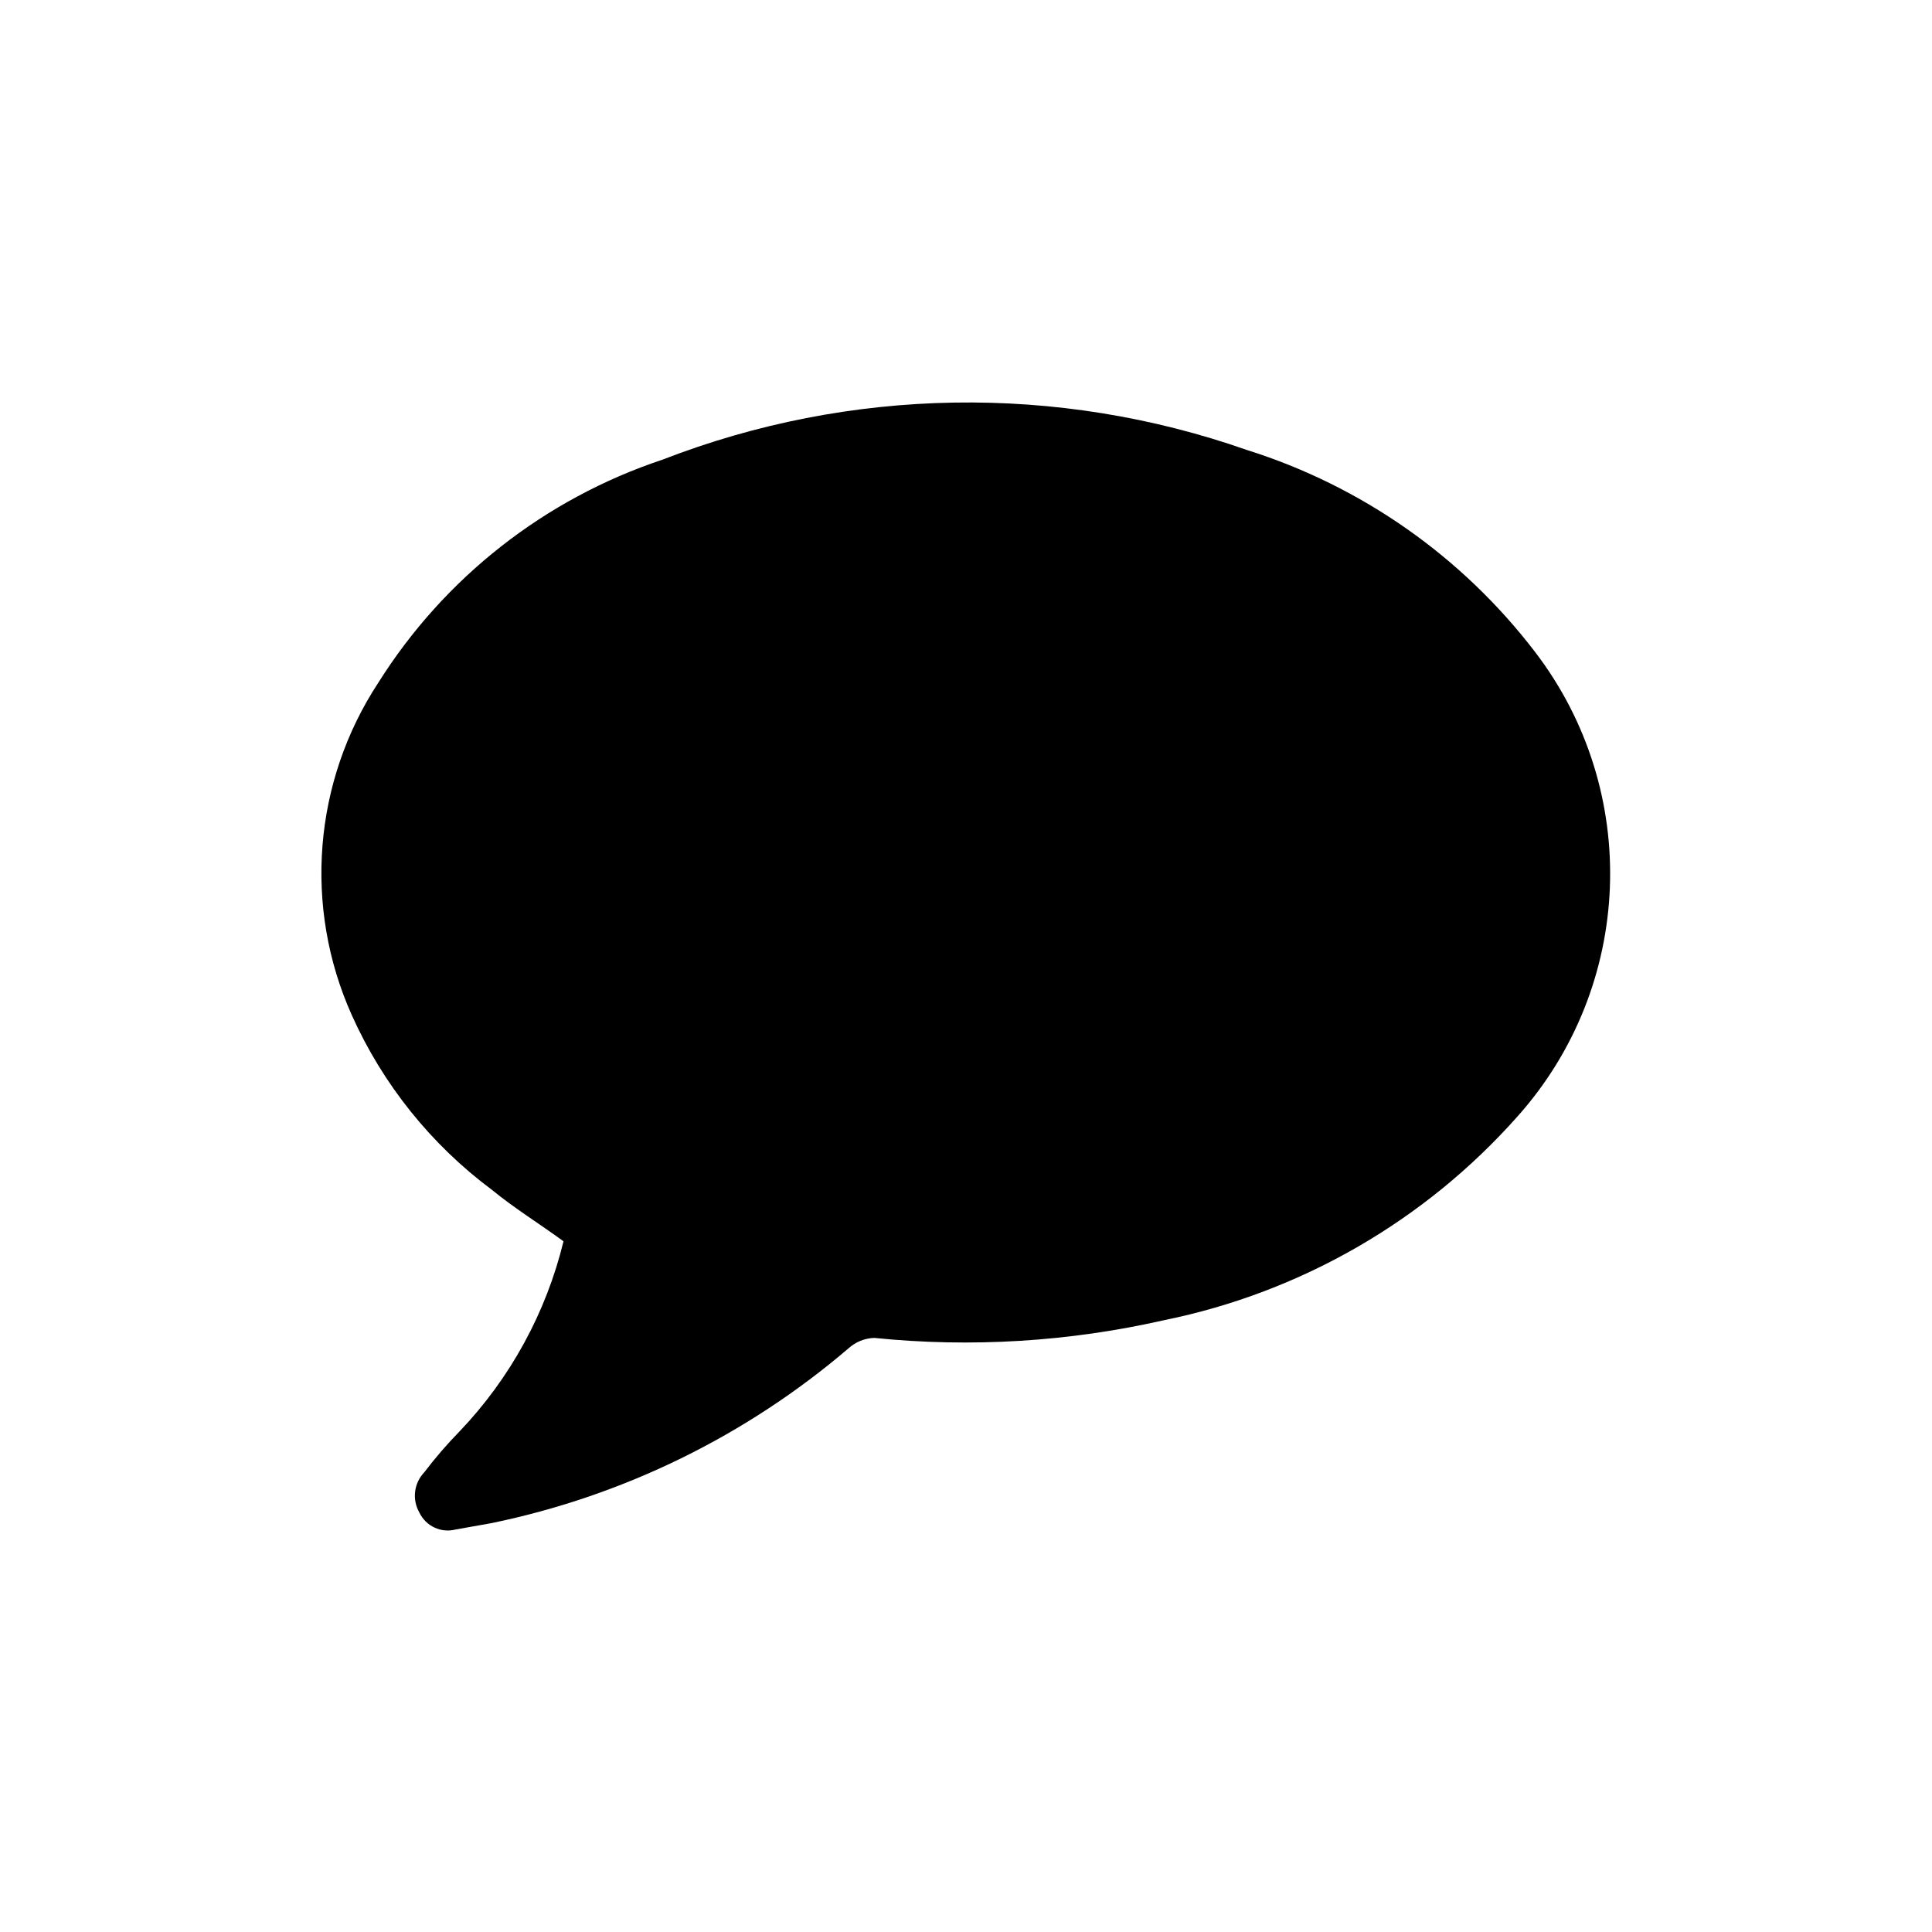
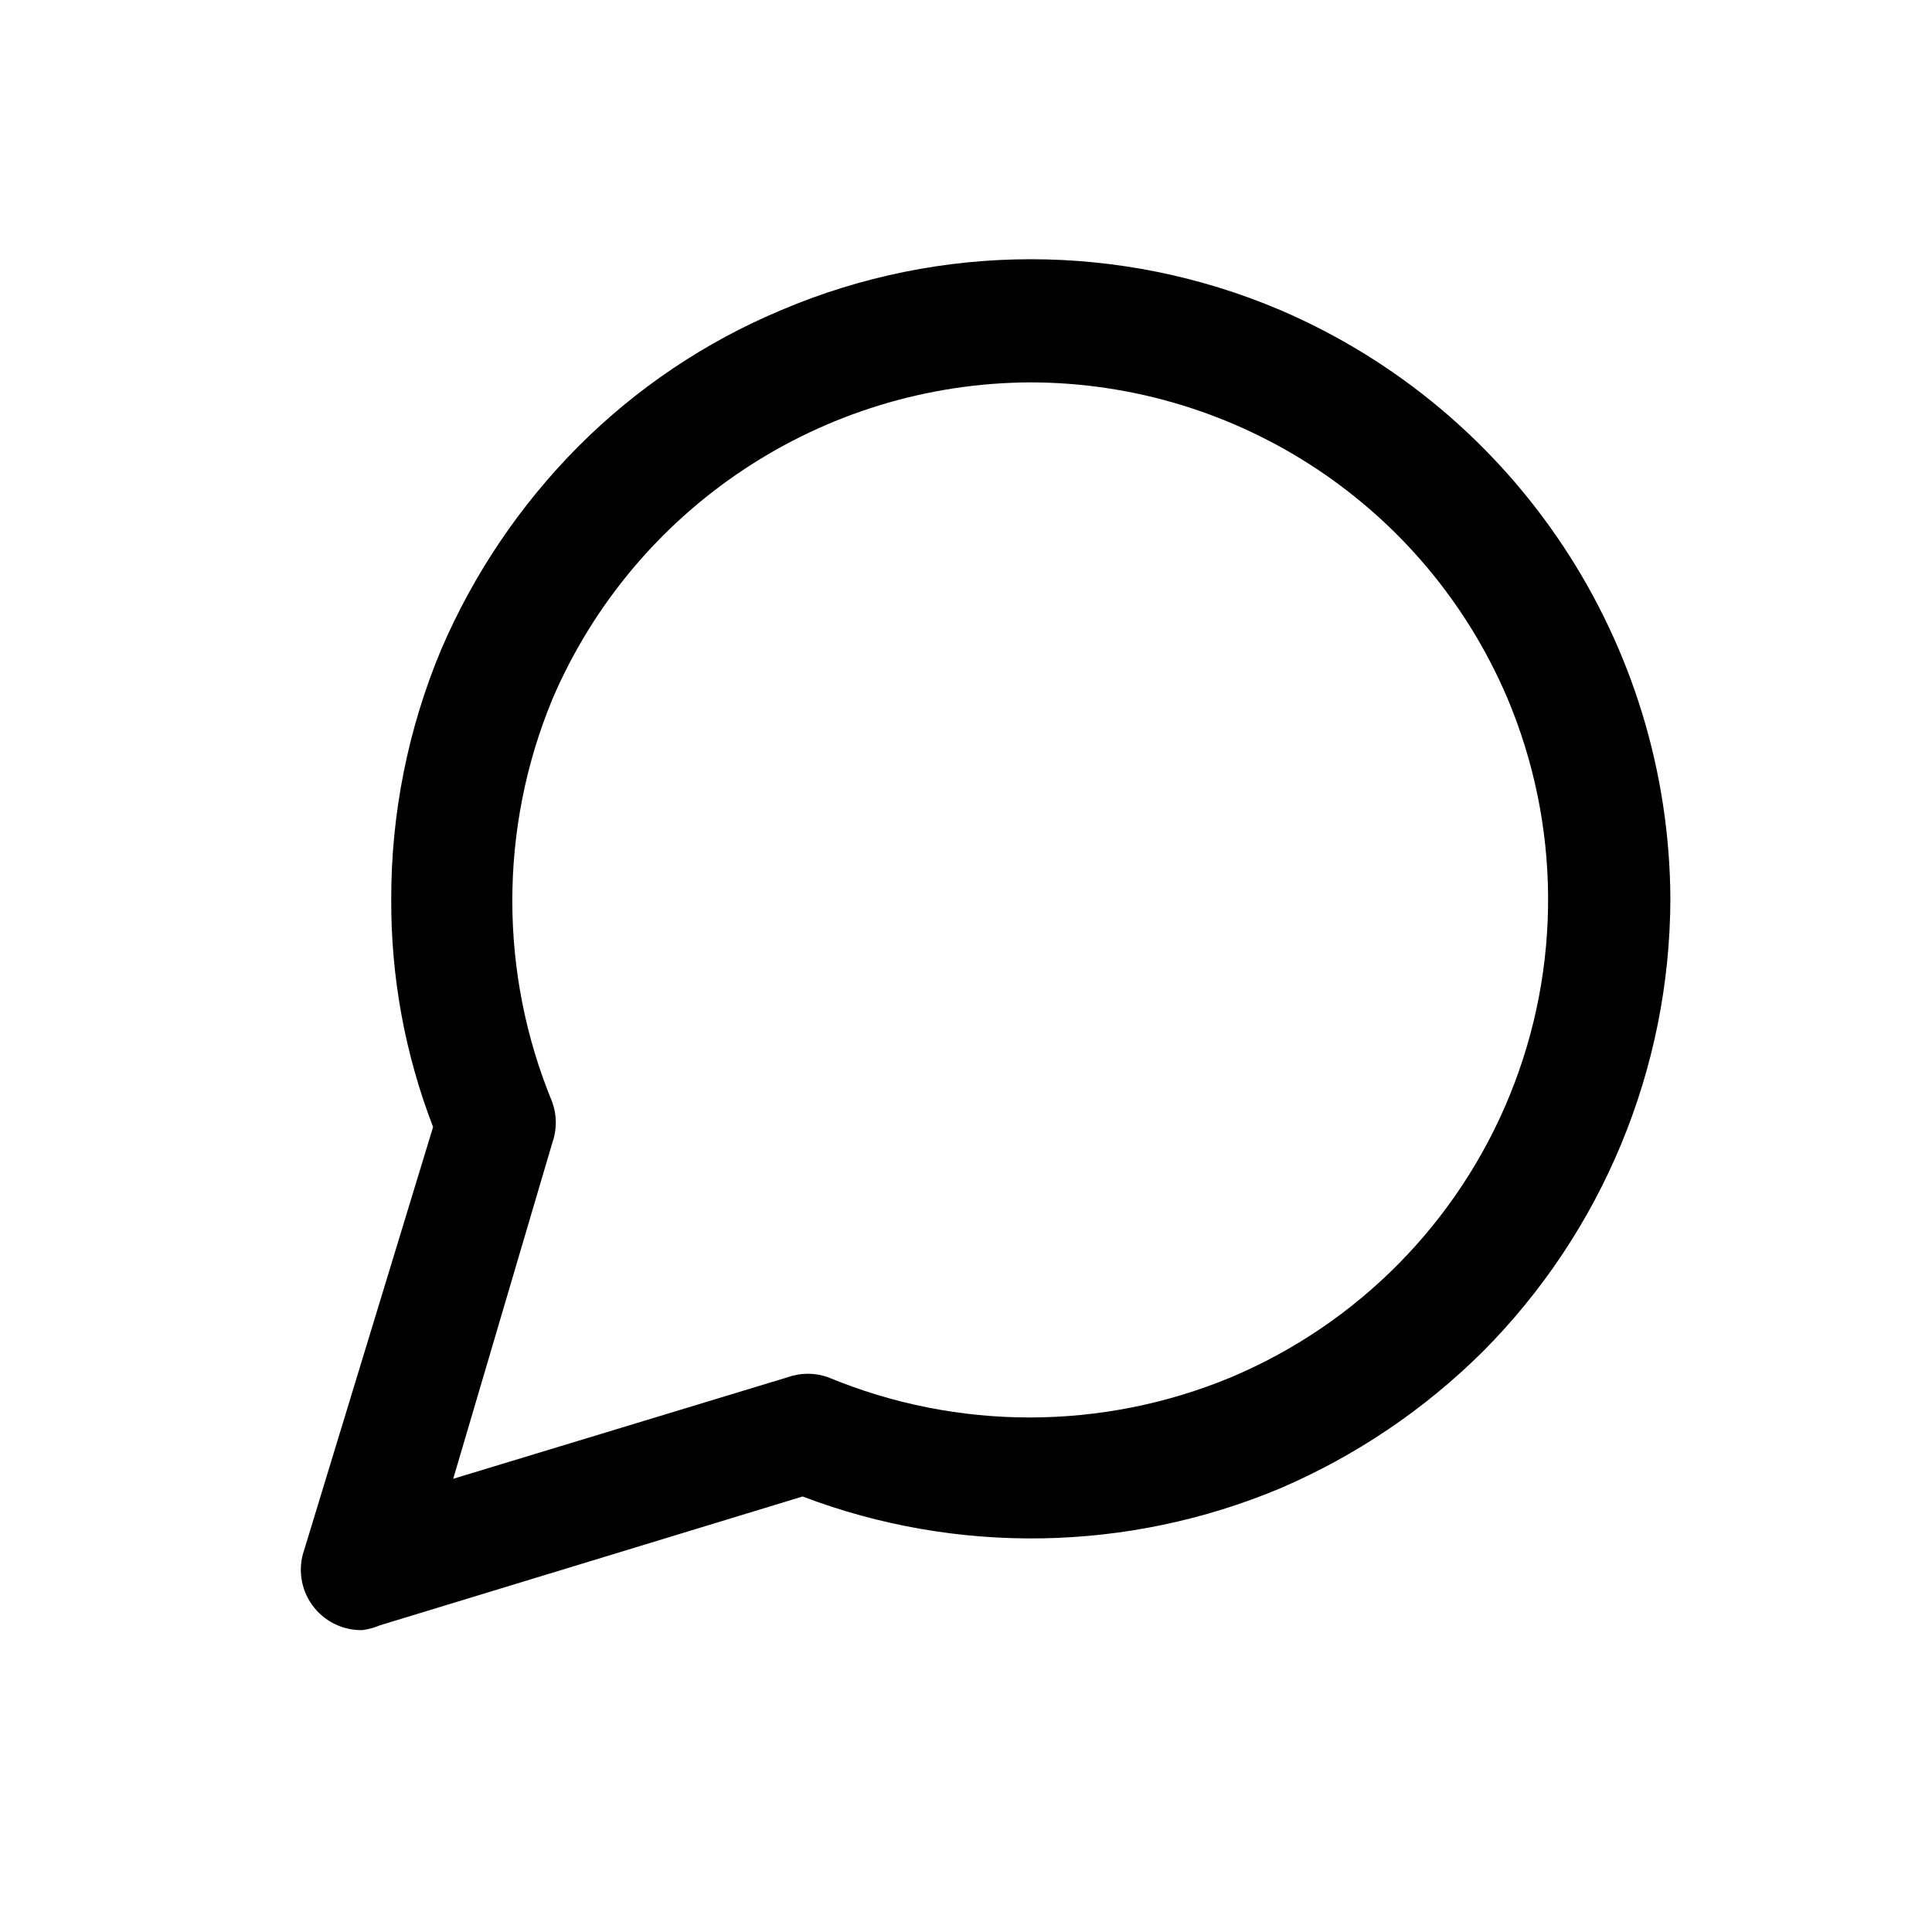
- <svg xmlns="http://www.w3.org/2000/svg" id="Layer_1" data-name="Layer 1" viewBox="0 0 24 24">
-   <path d="M7,15.42c-.3-.22-.61-.41-.89-.64a5.52,5.52,0,0,1-1.74-2.17,4.31,4.31,0,0,1,.33-4.13A6.65,6.65,0,0,1,8.23,5.71a10.48,10.48,0,0,1,7.26-.12A7.24,7.24,0,0,1,19.07,8.1a4.53,4.53,0,0,1-.22,5.77,8,8,0,0,1-4.39,2.53,11.16,11.16,0,0,1-3.6.22.5.5,0,0,0-.32.13,9.91,9.91,0,0,1-4.43,2.17L5.66,19a.39.39,0,0,1-.45-.21.42.42,0,0,1,.06-.5,5.37,5.37,0,0,1,.44-.51A5.2,5.2,0,0,0,7,15.42Z" />
+ <svg xmlns="http://www.w3.org/2000/svg" viewBox="0 0 24 24">
+   <g id="comment">
+     <path d="M4.5,20.25a.75.75,0,0,1-.72-1L5.38,14a7.76,7.76,0,0,1-.52-2.83,8,8,0,0,1,.62-3.1,8.12,8.12,0,0,1,1.7-2.52,7.83,7.83,0,0,1,2.53-1.7,7.92,7.92,0,0,1,6.19,0,8,8,0,0,1,4.85,7.32,8,8,0,0,1-2.33,5.62,8.12,8.12,0,0,1-2.52,1.7,8,8,0,0,1-5.93.1l-5.25,1.6A.83.83,0,0,1,4.5,20.25Zm8.3-15.5A6.49,6.49,0,0,0,6.86,8.69a6.55,6.55,0,0,0,0,5,.75.75,0,0,1,0,.51L5.63,18.37l4.15-1.26a.75.75,0,0,1,.51,0,6.52,6.52,0,0,0,5,0,6.44,6.44,0,0,0,3.43-8.45A6.45,6.45,0,0,0,12.8,4.75Z" />
+   </g>
</svg>
